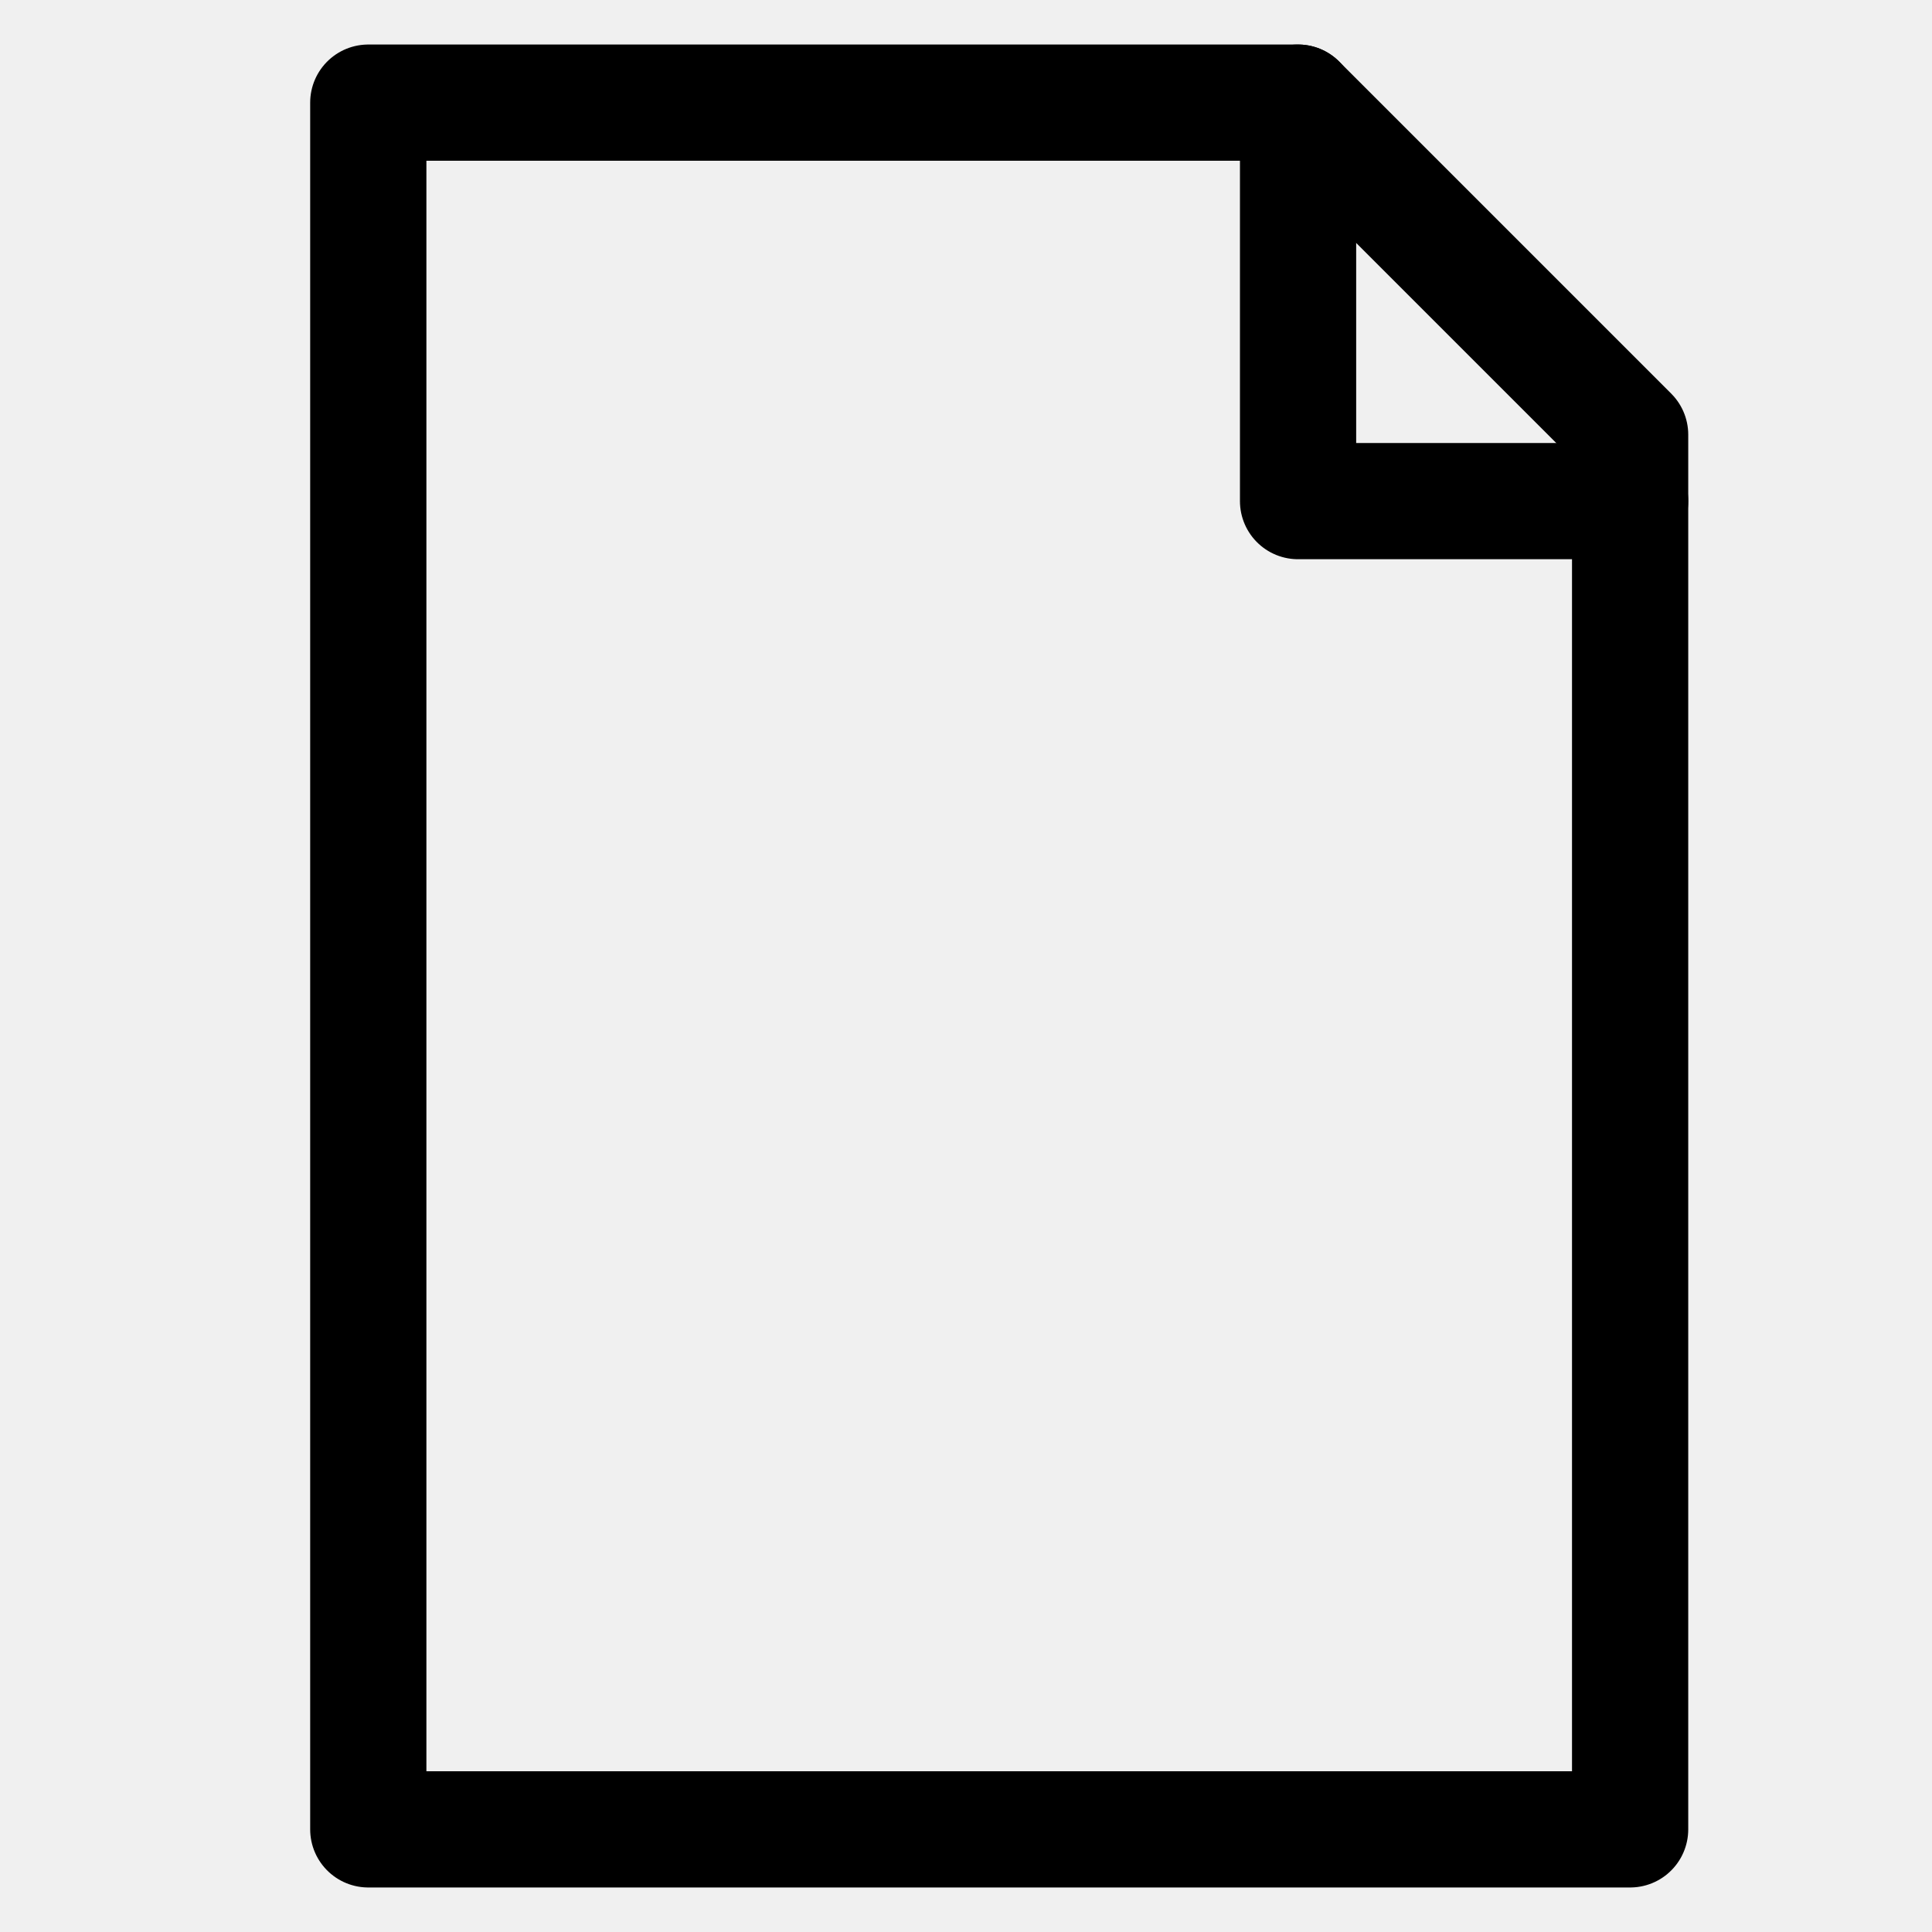
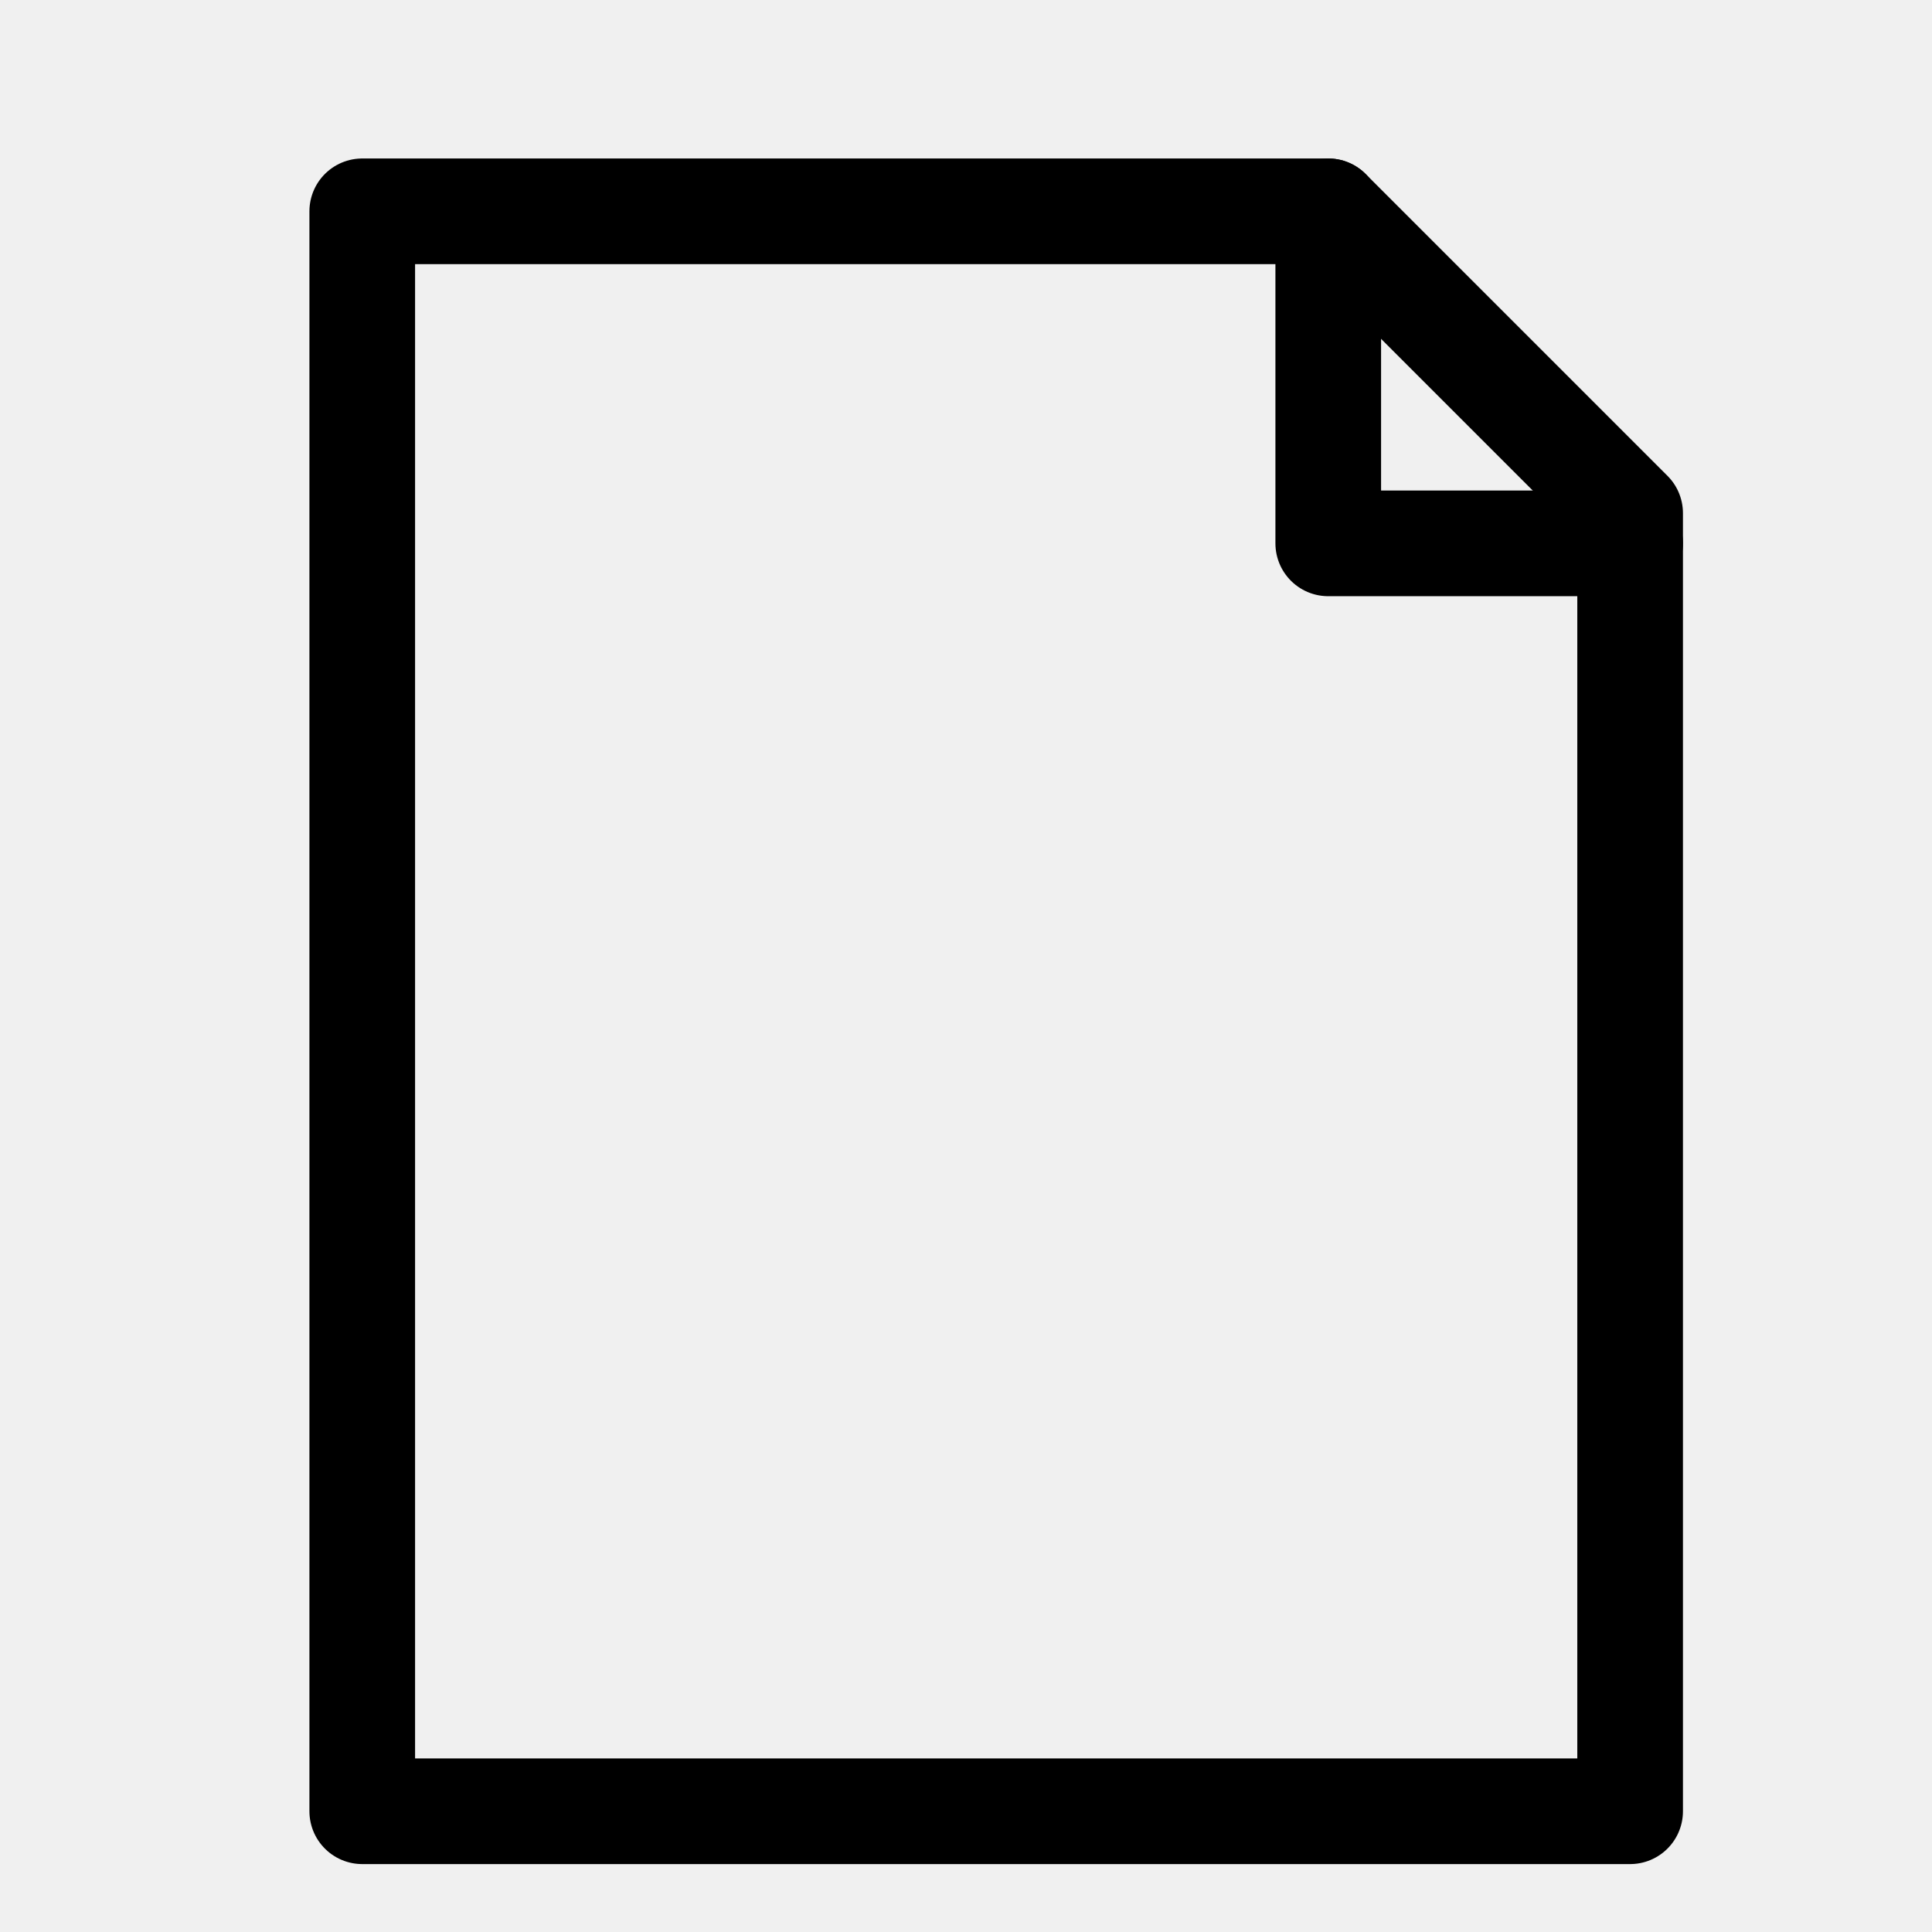
<svg xmlns="http://www.w3.org/2000/svg" width="16" height="16" viewBox="0 0 32 32" fill="none" stroke="#000000" stroke-width="1.75" stroke-linecap="round" stroke-linejoin="round" shape-rendering="geometricPrecision">
  <style>
    .classic-ink{fill:#000000;stroke:#000000;stroke-width:.25}
    .classic-paper{fill:#ffffff;stroke:none}
    .sys-icon-detail{display:none}
  </style>
-   <g transform="translate(16 16) scale(1.1) translate(-16 -16)">
-     <path d="M7 3h14l5 5v21H7z" />
-     <path d="M21 3v6h5" />
+   <g transform="translate(0 0)">
+     <path d="M6 3.5h16l5 5V30H6z" />
+     <path d="M22 3.5V9h5" />
  </g>
</svg>
